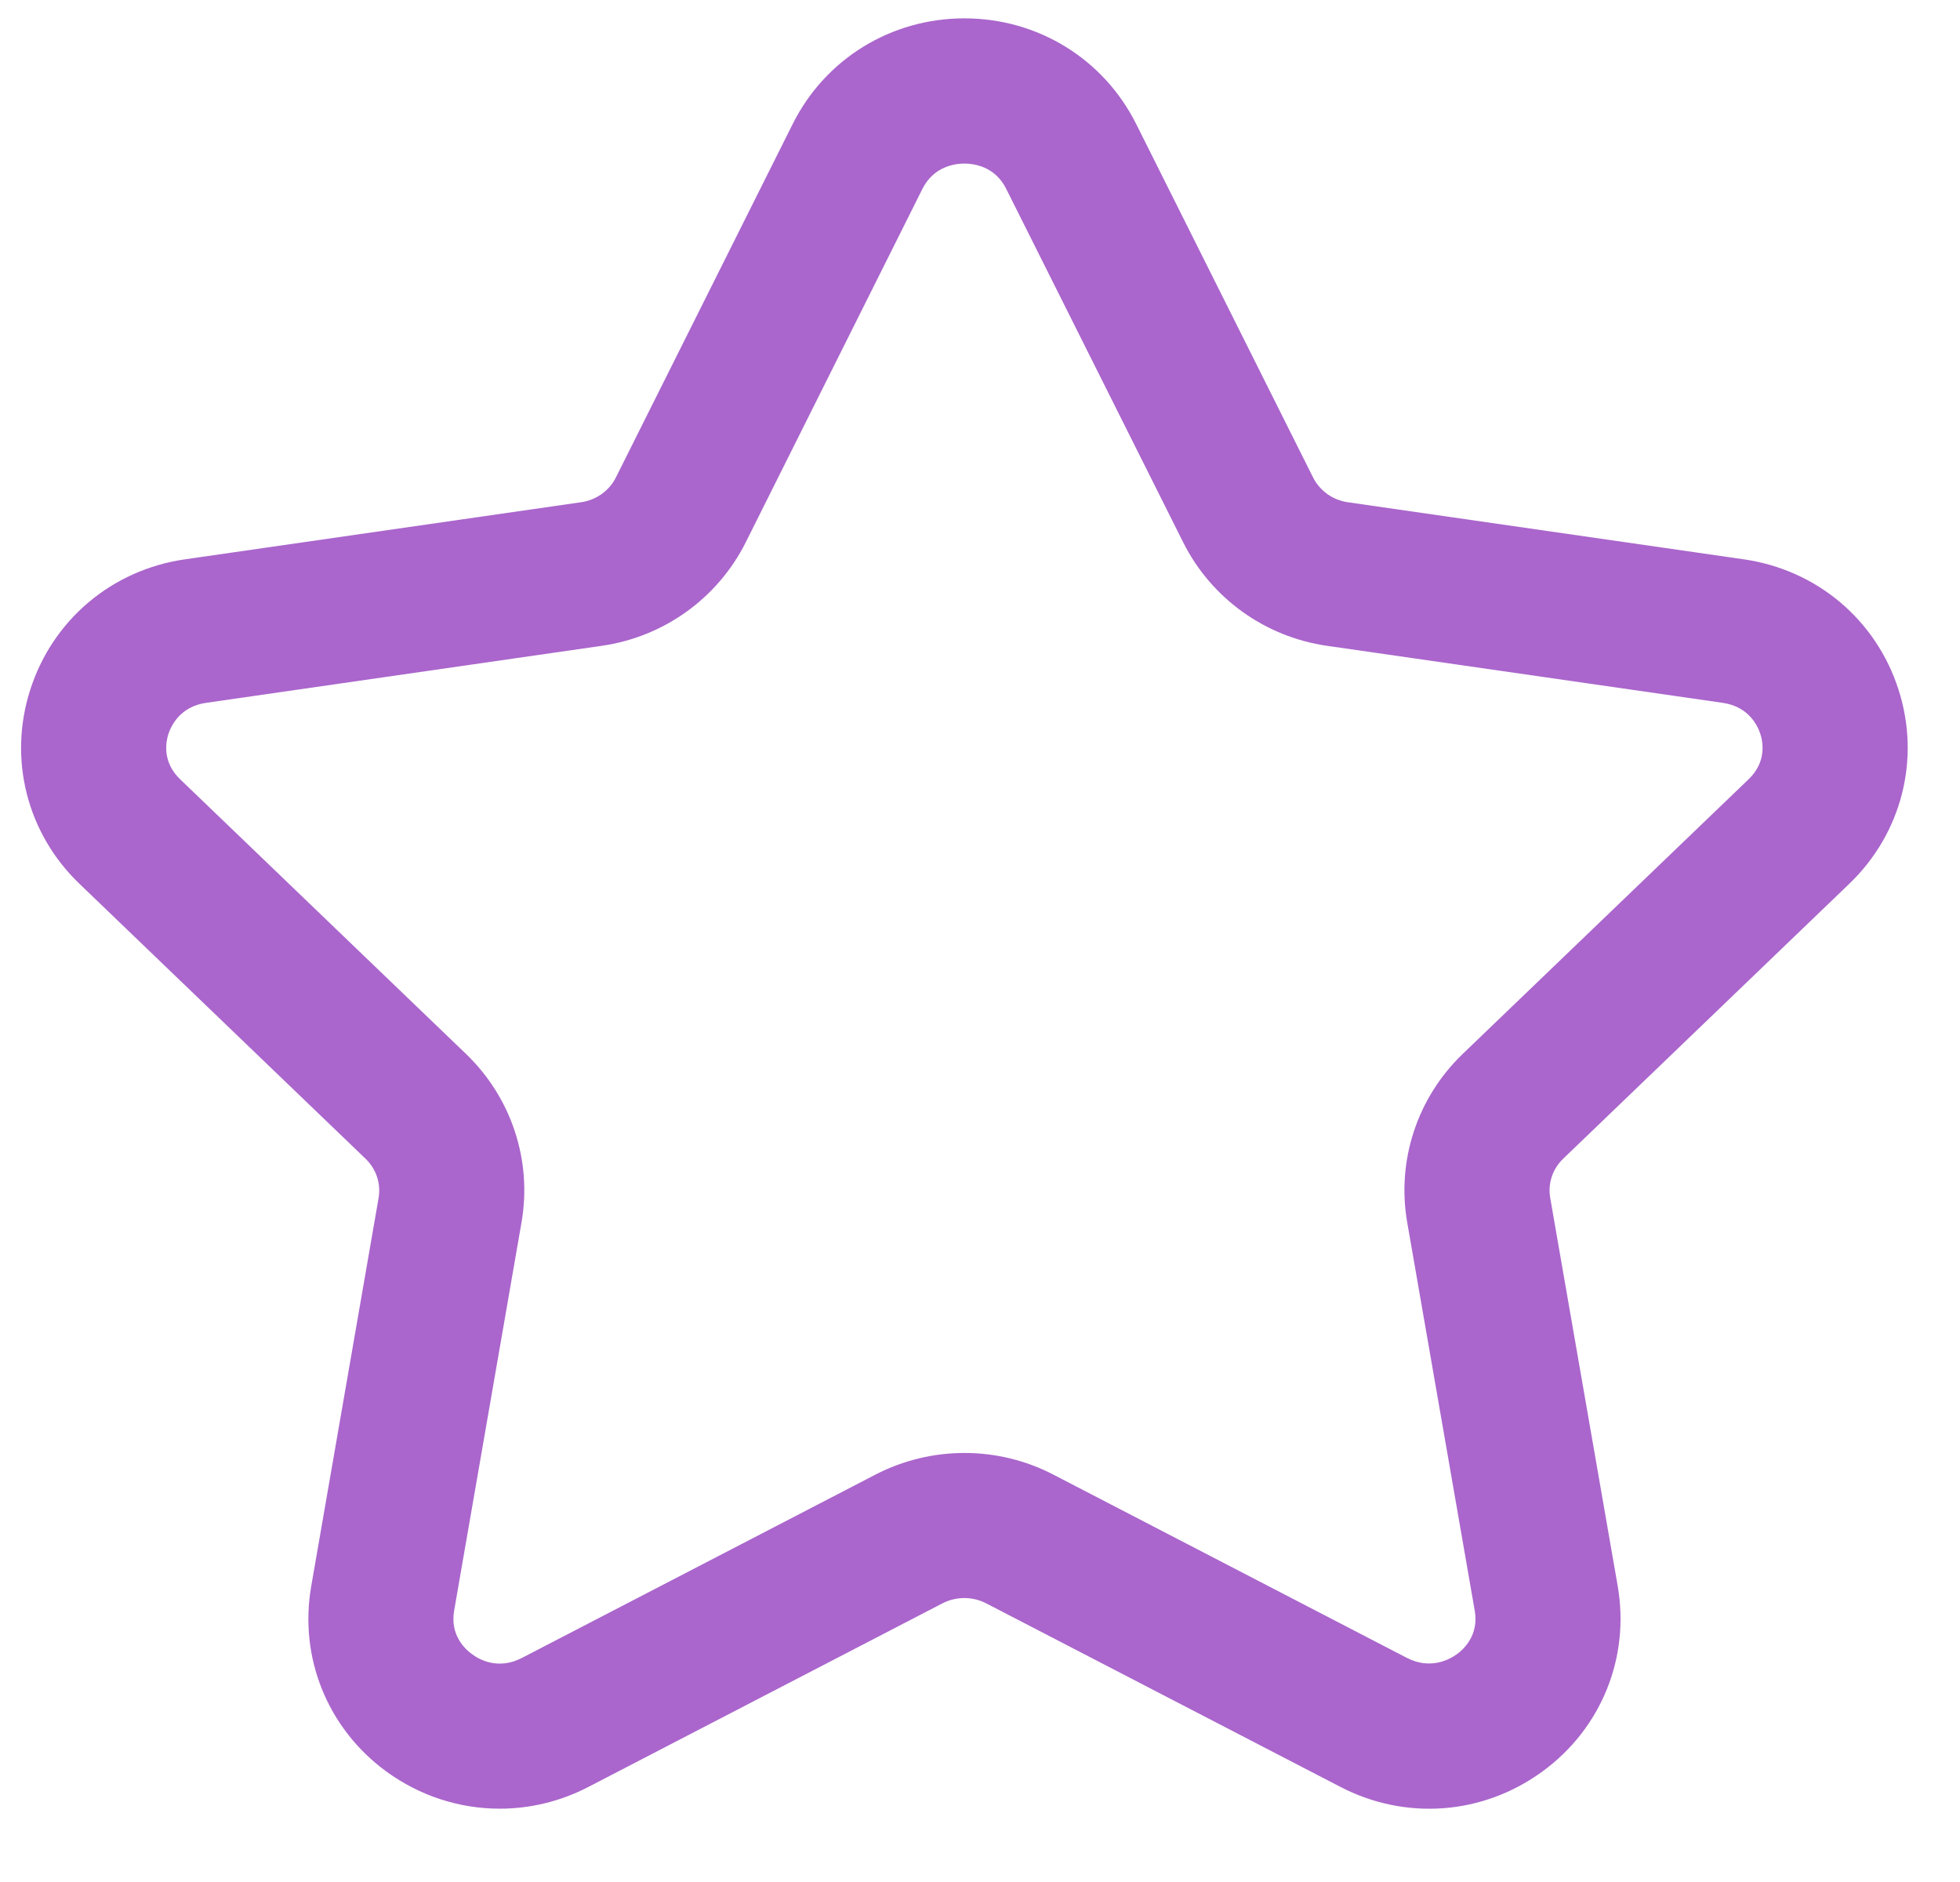
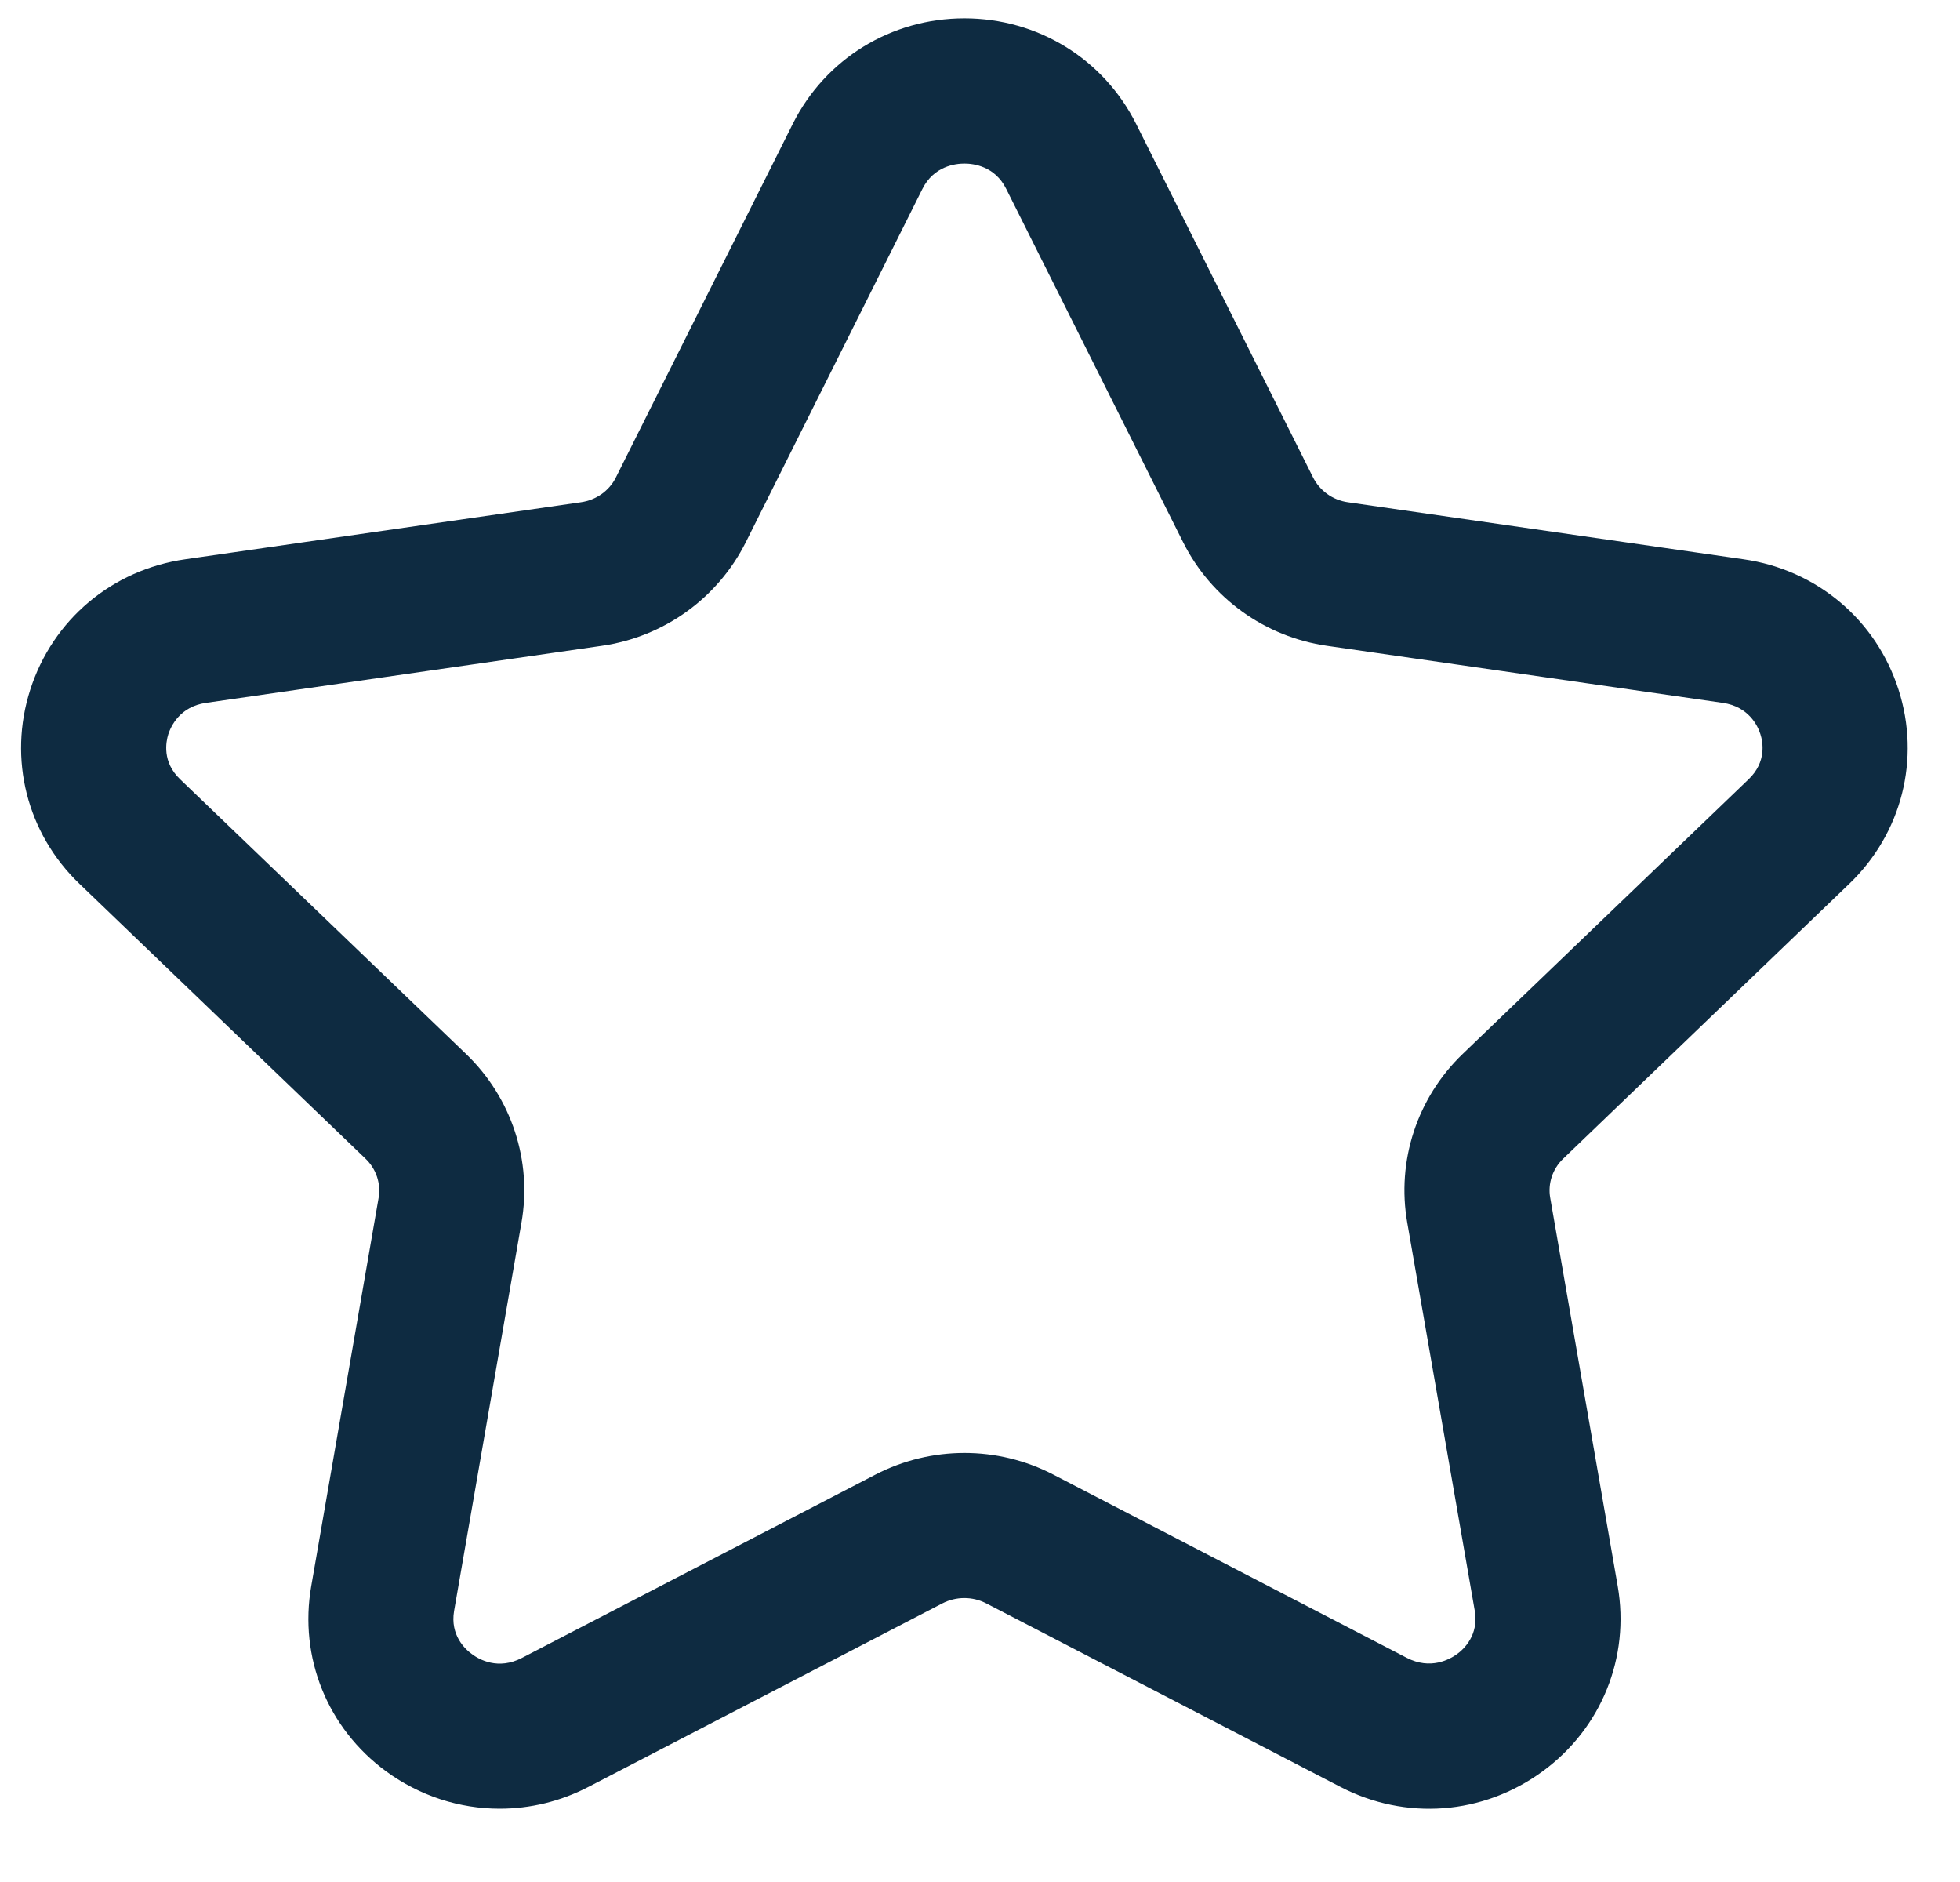
<svg xmlns="http://www.w3.org/2000/svg" width="25" height="24" viewBox="0 0 25 24" fill="none">
-   <path fill-rule="evenodd" clip-rule="evenodd" d="M12.301 2.086C12.189 2.086 11.912 2.116 11.765 2.41L9.512 6.916C9.155 7.628 8.468 8.123 7.673 8.236L2.628 8.963C2.295 9.011 2.182 9.258 2.147 9.362C2.116 9.462 2.067 9.716 2.296 9.936L5.944 13.44C6.526 13.999 6.79 14.805 6.651 15.594L5.792 20.543C5.739 20.852 5.933 21.032 6.02 21.094C6.111 21.163 6.355 21.3 6.658 21.142L11.168 18.804C11.879 18.437 12.726 18.437 13.434 18.804L17.943 21.141C18.247 21.298 18.491 21.161 18.584 21.094C18.67 21.032 18.864 20.852 18.811 20.543L17.95 15.594C17.811 14.805 18.075 13.999 18.657 13.44L22.305 9.936C22.535 9.716 22.486 9.46 22.454 9.362C22.421 9.258 22.307 9.011 21.974 8.963L16.929 8.236C16.135 8.123 15.448 7.628 15.091 6.915L12.835 2.41C12.69 2.116 12.413 2.086 12.301 2.086ZM6.374 23.065C5.864 23.065 5.358 22.905 4.925 22.589C4.177 22.041 3.811 21.136 3.97 20.226L4.829 15.277C4.861 15.093 4.798 14.906 4.662 14.776L1.014 11.271C0.343 10.628 0.102 9.678 0.386 8.795C0.672 7.903 1.43 7.265 2.364 7.132L7.409 6.405C7.604 6.378 7.772 6.258 7.856 6.088L10.111 1.581C10.527 0.75 11.366 0.234 12.301 0.234C13.236 0.234 14.076 0.75 14.492 1.581L16.747 6.086C16.833 6.258 16.999 6.378 17.193 6.405L22.238 7.132C23.172 7.265 23.93 7.903 24.216 8.795C24.5 9.678 24.258 10.628 23.587 11.271L19.939 14.776C19.803 14.906 19.741 15.093 19.773 15.275L20.634 20.226C20.792 21.137 20.425 22.042 19.676 22.589C18.917 23.145 17.928 23.221 17.091 22.784L12.582 20.448C12.406 20.356 12.195 20.356 12.018 20.448L7.51 22.785C7.15 22.973 6.761 23.065 6.374 23.065Z" fill="#AA66CC" />
+   <path fill-rule="evenodd" clip-rule="evenodd" d="M12.301 2.086C12.189 2.086 11.912 2.116 11.765 2.41L9.512 6.916C9.155 7.628 8.468 8.123 7.673 8.236L2.628 8.963C2.295 9.011 2.182 9.258 2.147 9.362C2.116 9.462 2.067 9.716 2.296 9.936L5.944 13.44C6.526 13.999 6.79 14.805 6.651 15.594L5.792 20.543C5.739 20.852 5.933 21.032 6.02 21.094C6.111 21.163 6.355 21.3 6.658 21.142L11.168 18.804C11.879 18.437 12.726 18.437 13.434 18.804L17.943 21.141C18.247 21.298 18.491 21.161 18.584 21.094C18.67 21.032 18.864 20.852 18.811 20.543L17.95 15.594C17.811 14.805 18.075 13.999 18.657 13.44L22.305 9.936C22.535 9.716 22.486 9.46 22.454 9.362C22.421 9.258 22.307 9.011 21.974 8.963L16.929 8.236C16.135 8.123 15.448 7.628 15.091 6.915L12.835 2.41C12.69 2.116 12.413 2.086 12.301 2.086ZM6.374 23.065C5.864 23.065 5.358 22.905 4.925 22.589C4.177 22.041 3.811 21.136 3.97 20.226L4.829 15.277C4.861 15.093 4.798 14.906 4.662 14.776L1.014 11.271C0.343 10.628 0.102 9.678 0.386 8.795C0.672 7.903 1.43 7.265 2.364 7.132L7.409 6.405C7.604 6.378 7.772 6.258 7.856 6.088L10.111 1.581C10.527 0.75 11.366 0.234 12.301 0.234C13.236 0.234 14.076 0.75 14.492 1.581L16.747 6.086C16.833 6.258 16.999 6.378 17.193 6.405L22.238 7.132C23.172 7.265 23.93 7.903 24.216 8.795C24.5 9.678 24.258 10.628 23.587 11.271L19.939 14.776C19.803 14.906 19.741 15.093 19.773 15.275L20.634 20.226C20.792 21.137 20.425 22.042 19.676 22.589C18.917 23.145 17.928 23.221 17.091 22.784L12.582 20.448C12.406 20.356 12.195 20.356 12.018 20.448L7.51 22.785C7.15 22.973 6.761 23.065 6.374 23.065Z" fill="#0E2B41" />
</svg>
